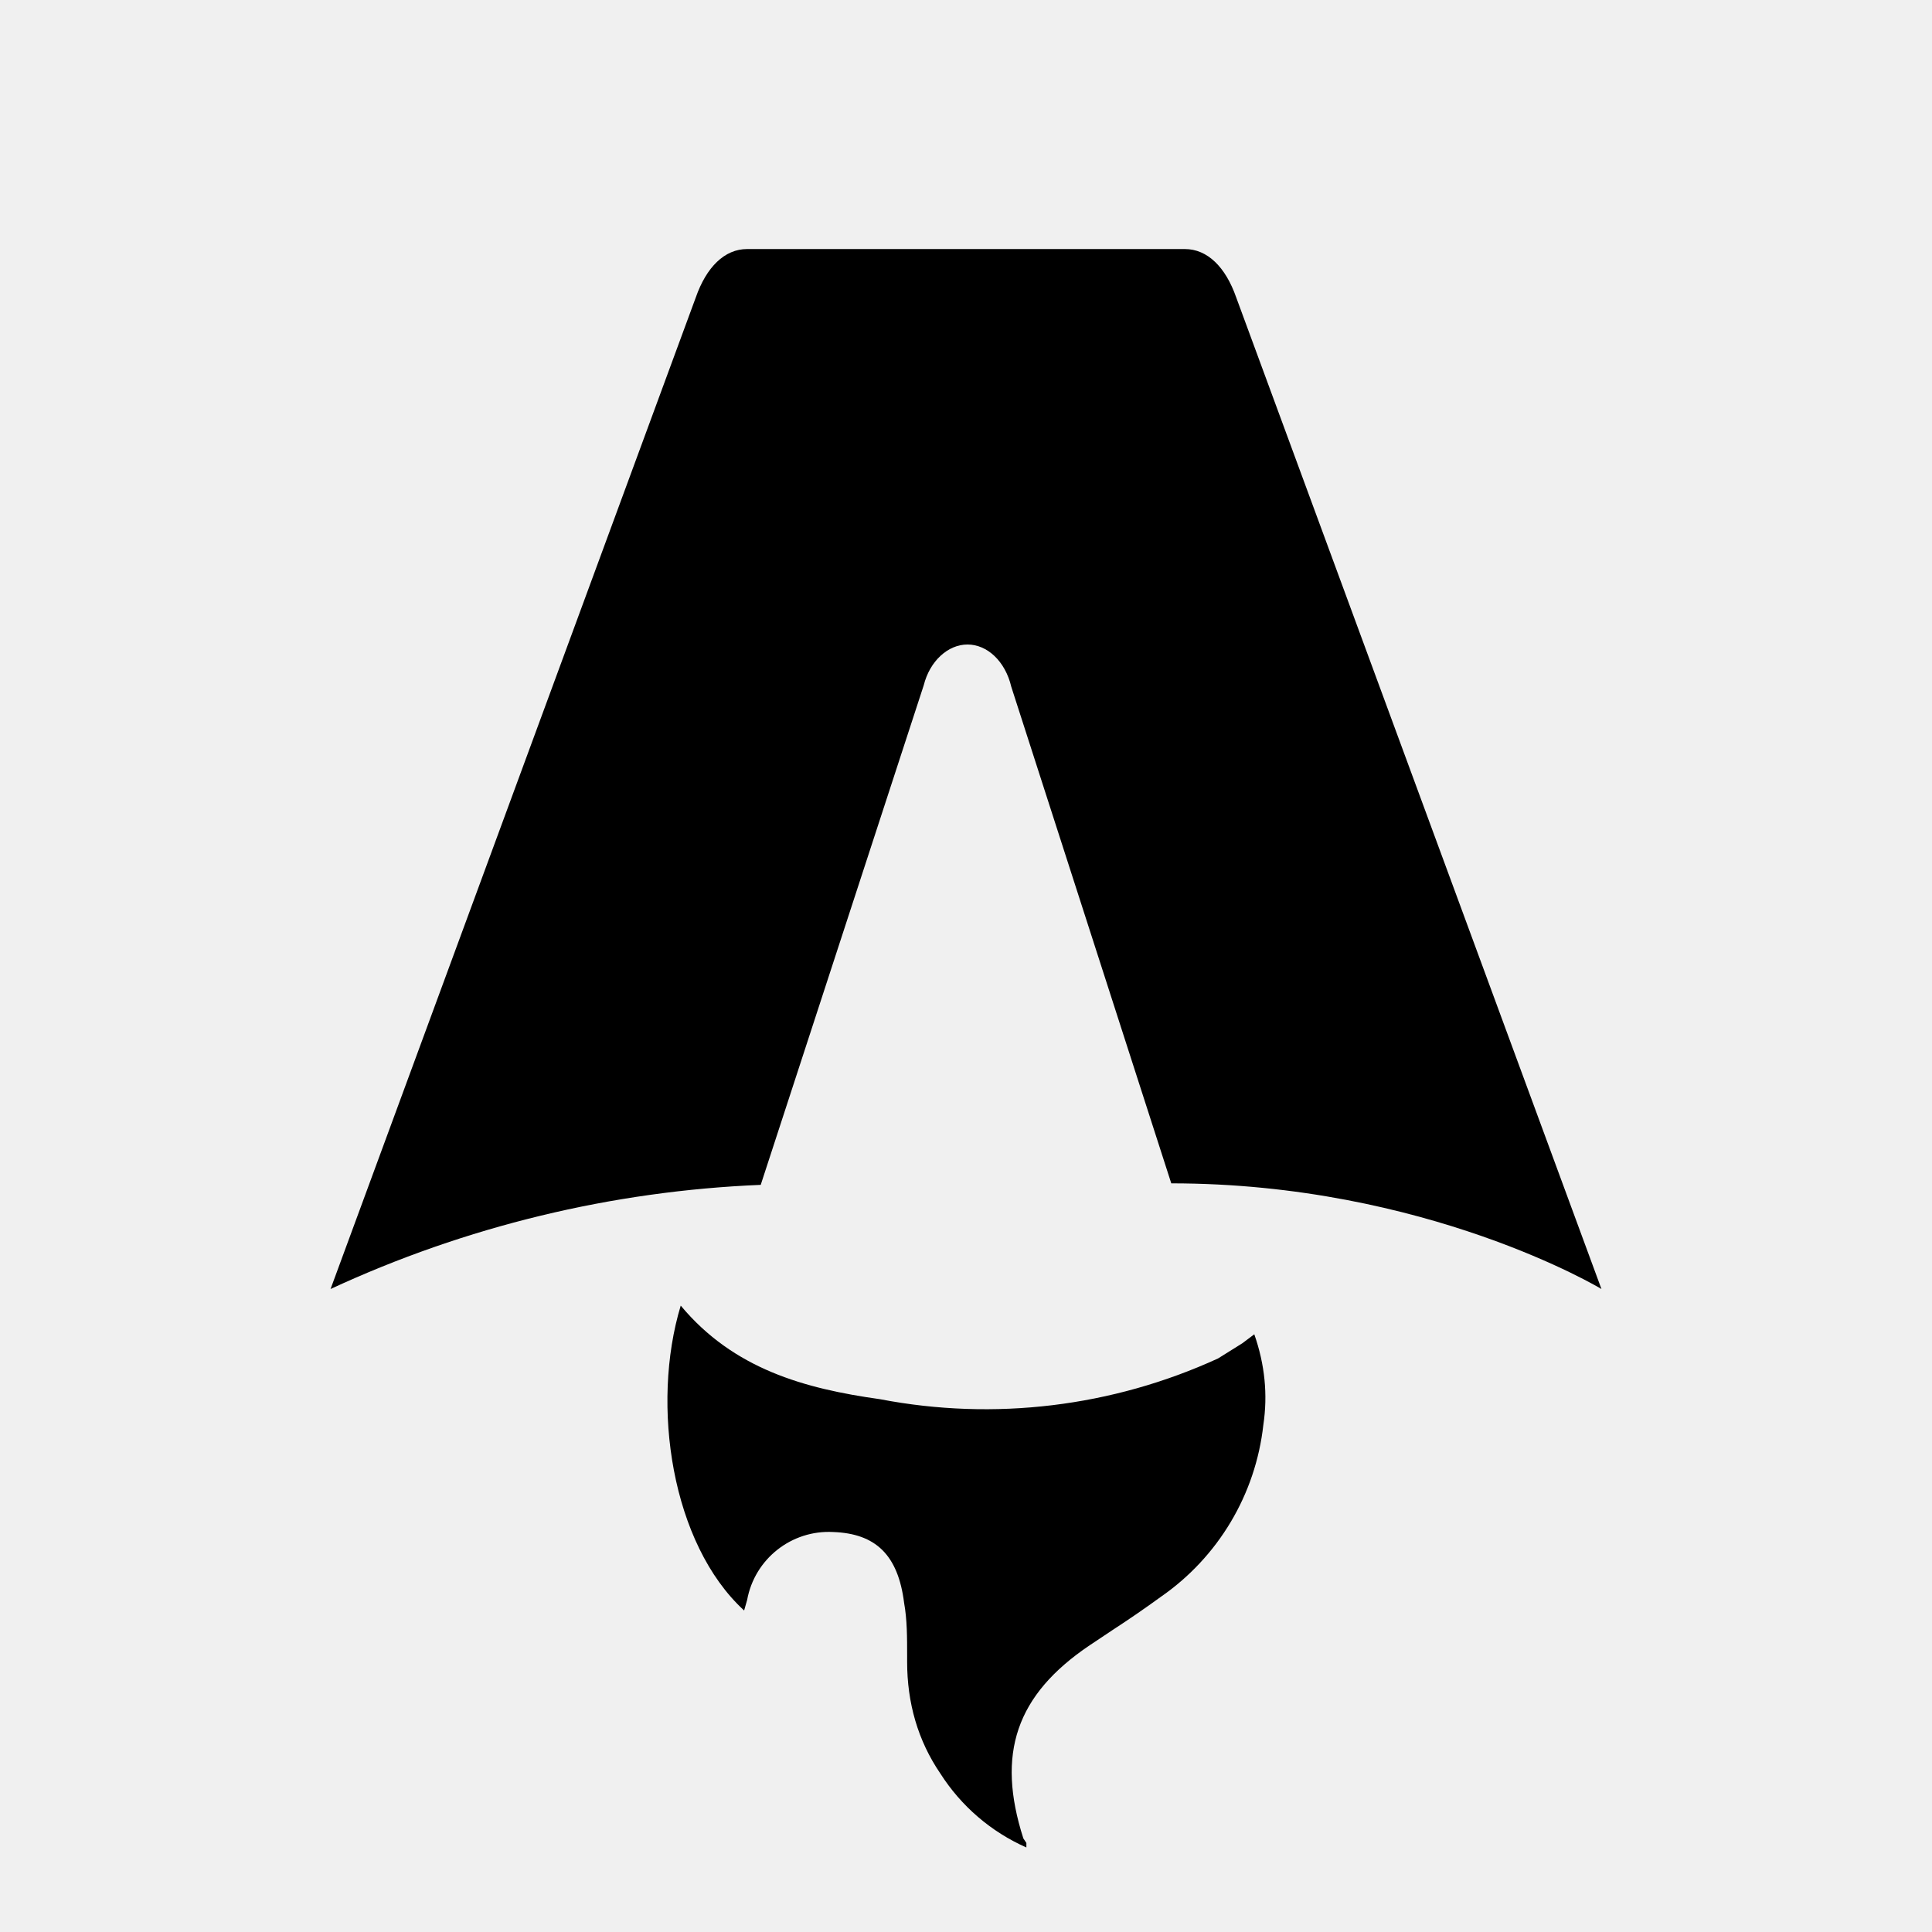
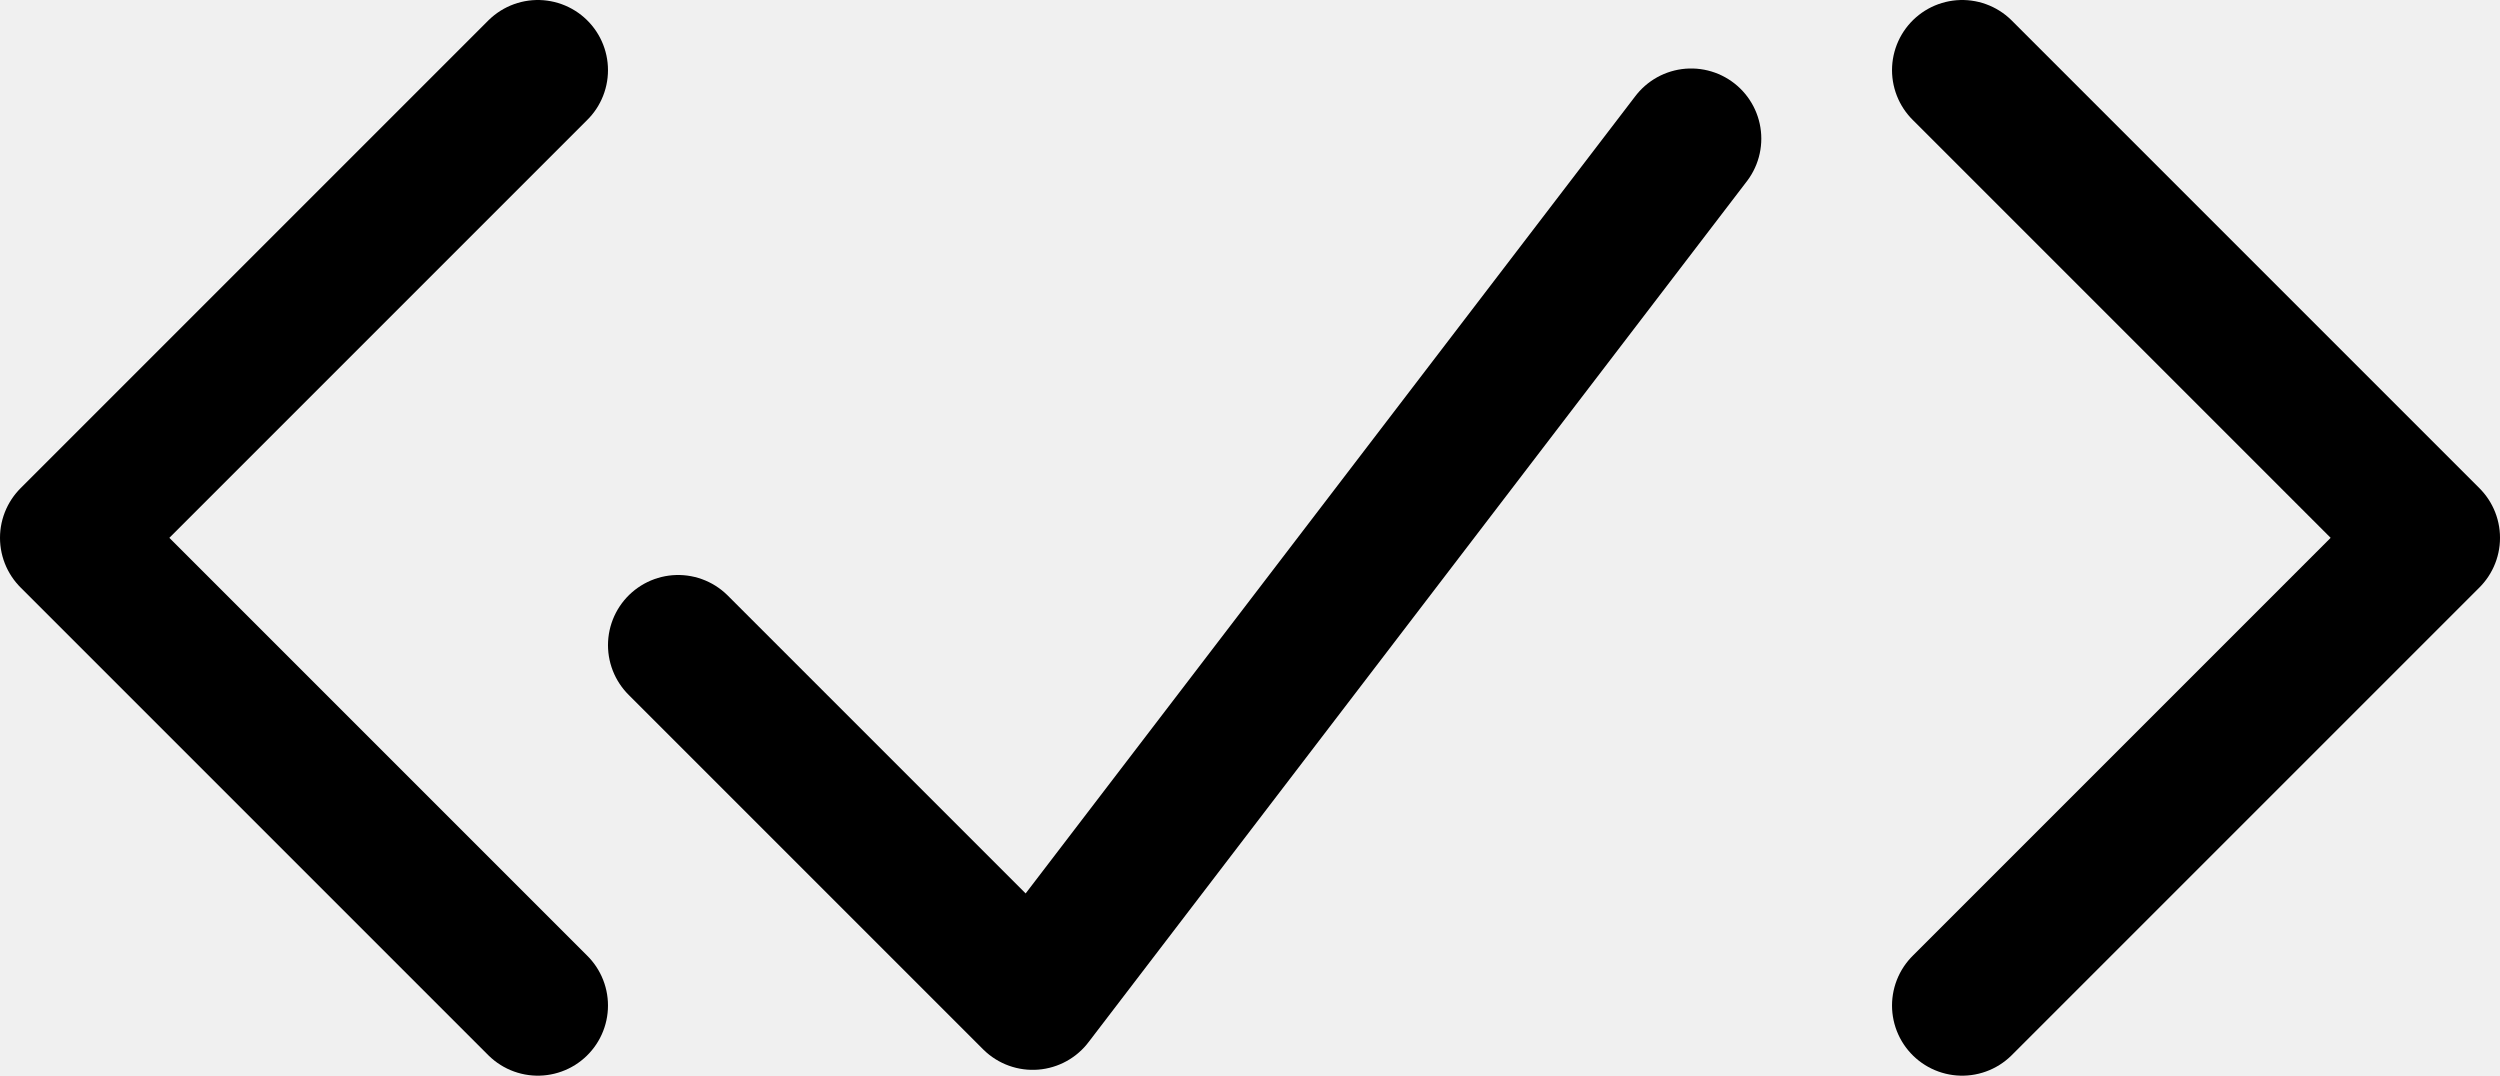
- <svg xmlns="http://www.w3.org/2000/svg" fill="none" viewBox="0 0 128 128">
-   <path d="M50.4 78.5a75.1 75.1 0 0 0-28.5 6.9l24.2-65.7c.7-2 1.9-3.2 3.4-3.2h29c1.5 0 2.7 1.2 3.4 3.2l24.2 65.7s-11.6-7-28.5-7L67 45.5c-.4-1.7-1.6-2.8-2.9-2.8-1.3 0-2.5 1.1-2.9 2.7L50.4 78.5Zm-1.1 28.2Zm-4.2-20.2c-2 6.6-.6 15.8 4.2 20.2a17.5 17.5 0 0 1 .2-.7 5.5 5.5 0 0 1 5.7-4.5c2.8.1 4.3 1.5 4.7 4.7.2 1.1.2 2.3.2 3.5v.4c0 2.7.7 5.2 2.2 7.4a13 13 0 0 0 5.7 4.9v-.3l-.2-.3c-1.8-5.6-.5-9.5 4.4-12.8l1.5-1a73 73 0 0 0 3.2-2.2 16 16 0 0 0 6.8-11.4c.3-2 .1-4-.6-6l-.8.6-1.6 1a37 37 0 0 1-22.4 2.7c-5-.7-9.7-2-13.2-6.2Z" />
-   <style>
-         path { fill: #000; }
+ <svg xmlns="http://www.w3.org/2000/svg" width="53.455" height="23" viewBox="0 0 53.455 23" fill="none" stroke="#000000" stroke-width="3" stroke-linecap="round" stroke-linejoin="round" version="1.1" id="svg1">
+   <defs id="defs1" />
+   <polyline points="45,35 52,42 65,25" id="polyline2" transform="matrix(1.083017,0,0,1.083017,-34.23584,-24.11116)" style="stroke-width:2.77;stroke-dasharray:none" />
+   <polyline points="120,20 130,30 120,40" id="polyline3" transform="translate(-78.04481,-18.5)" />
+   <polyline points="120,20 130,30 120,40" id="polyline4" transform="rotate(180,65.74997,20.75)" />
+   <style id="style1">
+         polyline { stroke: #000; }
        @media (prefers-color-scheme: dark) {
-             path { fill: #FFF; }
+             polyline { stroke: #FFF; }
        }
    </style>
</svg>
